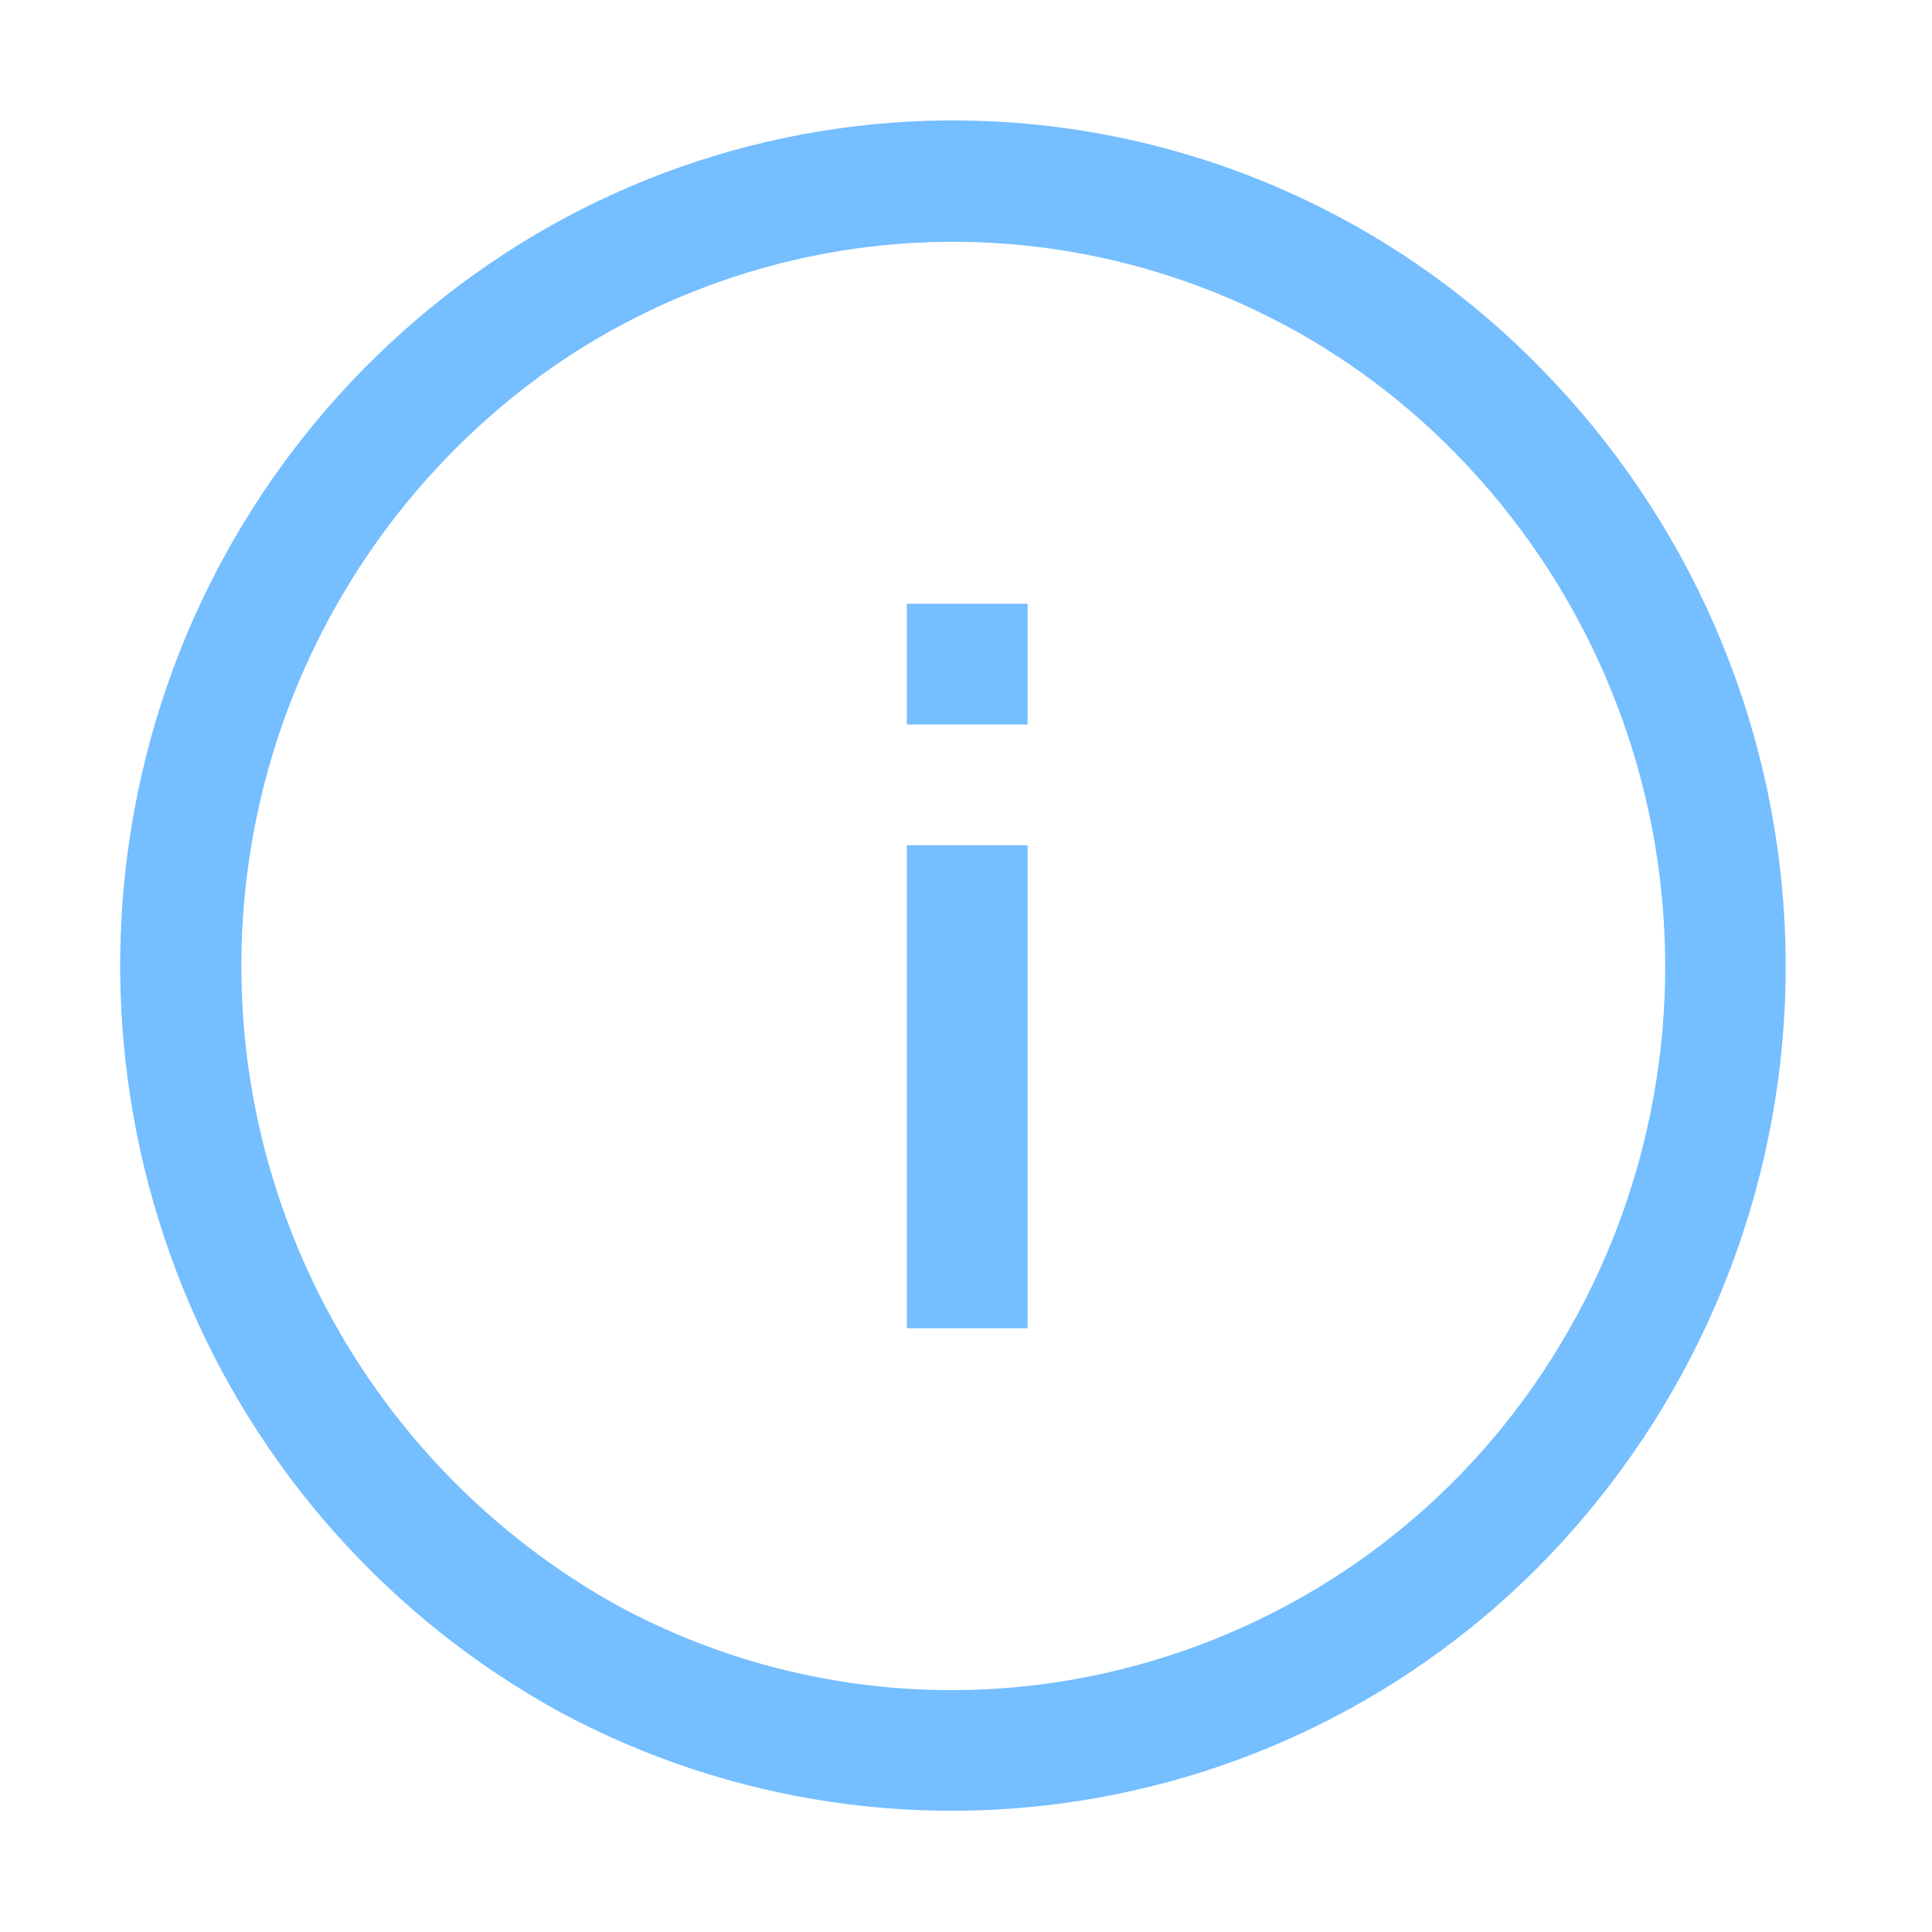
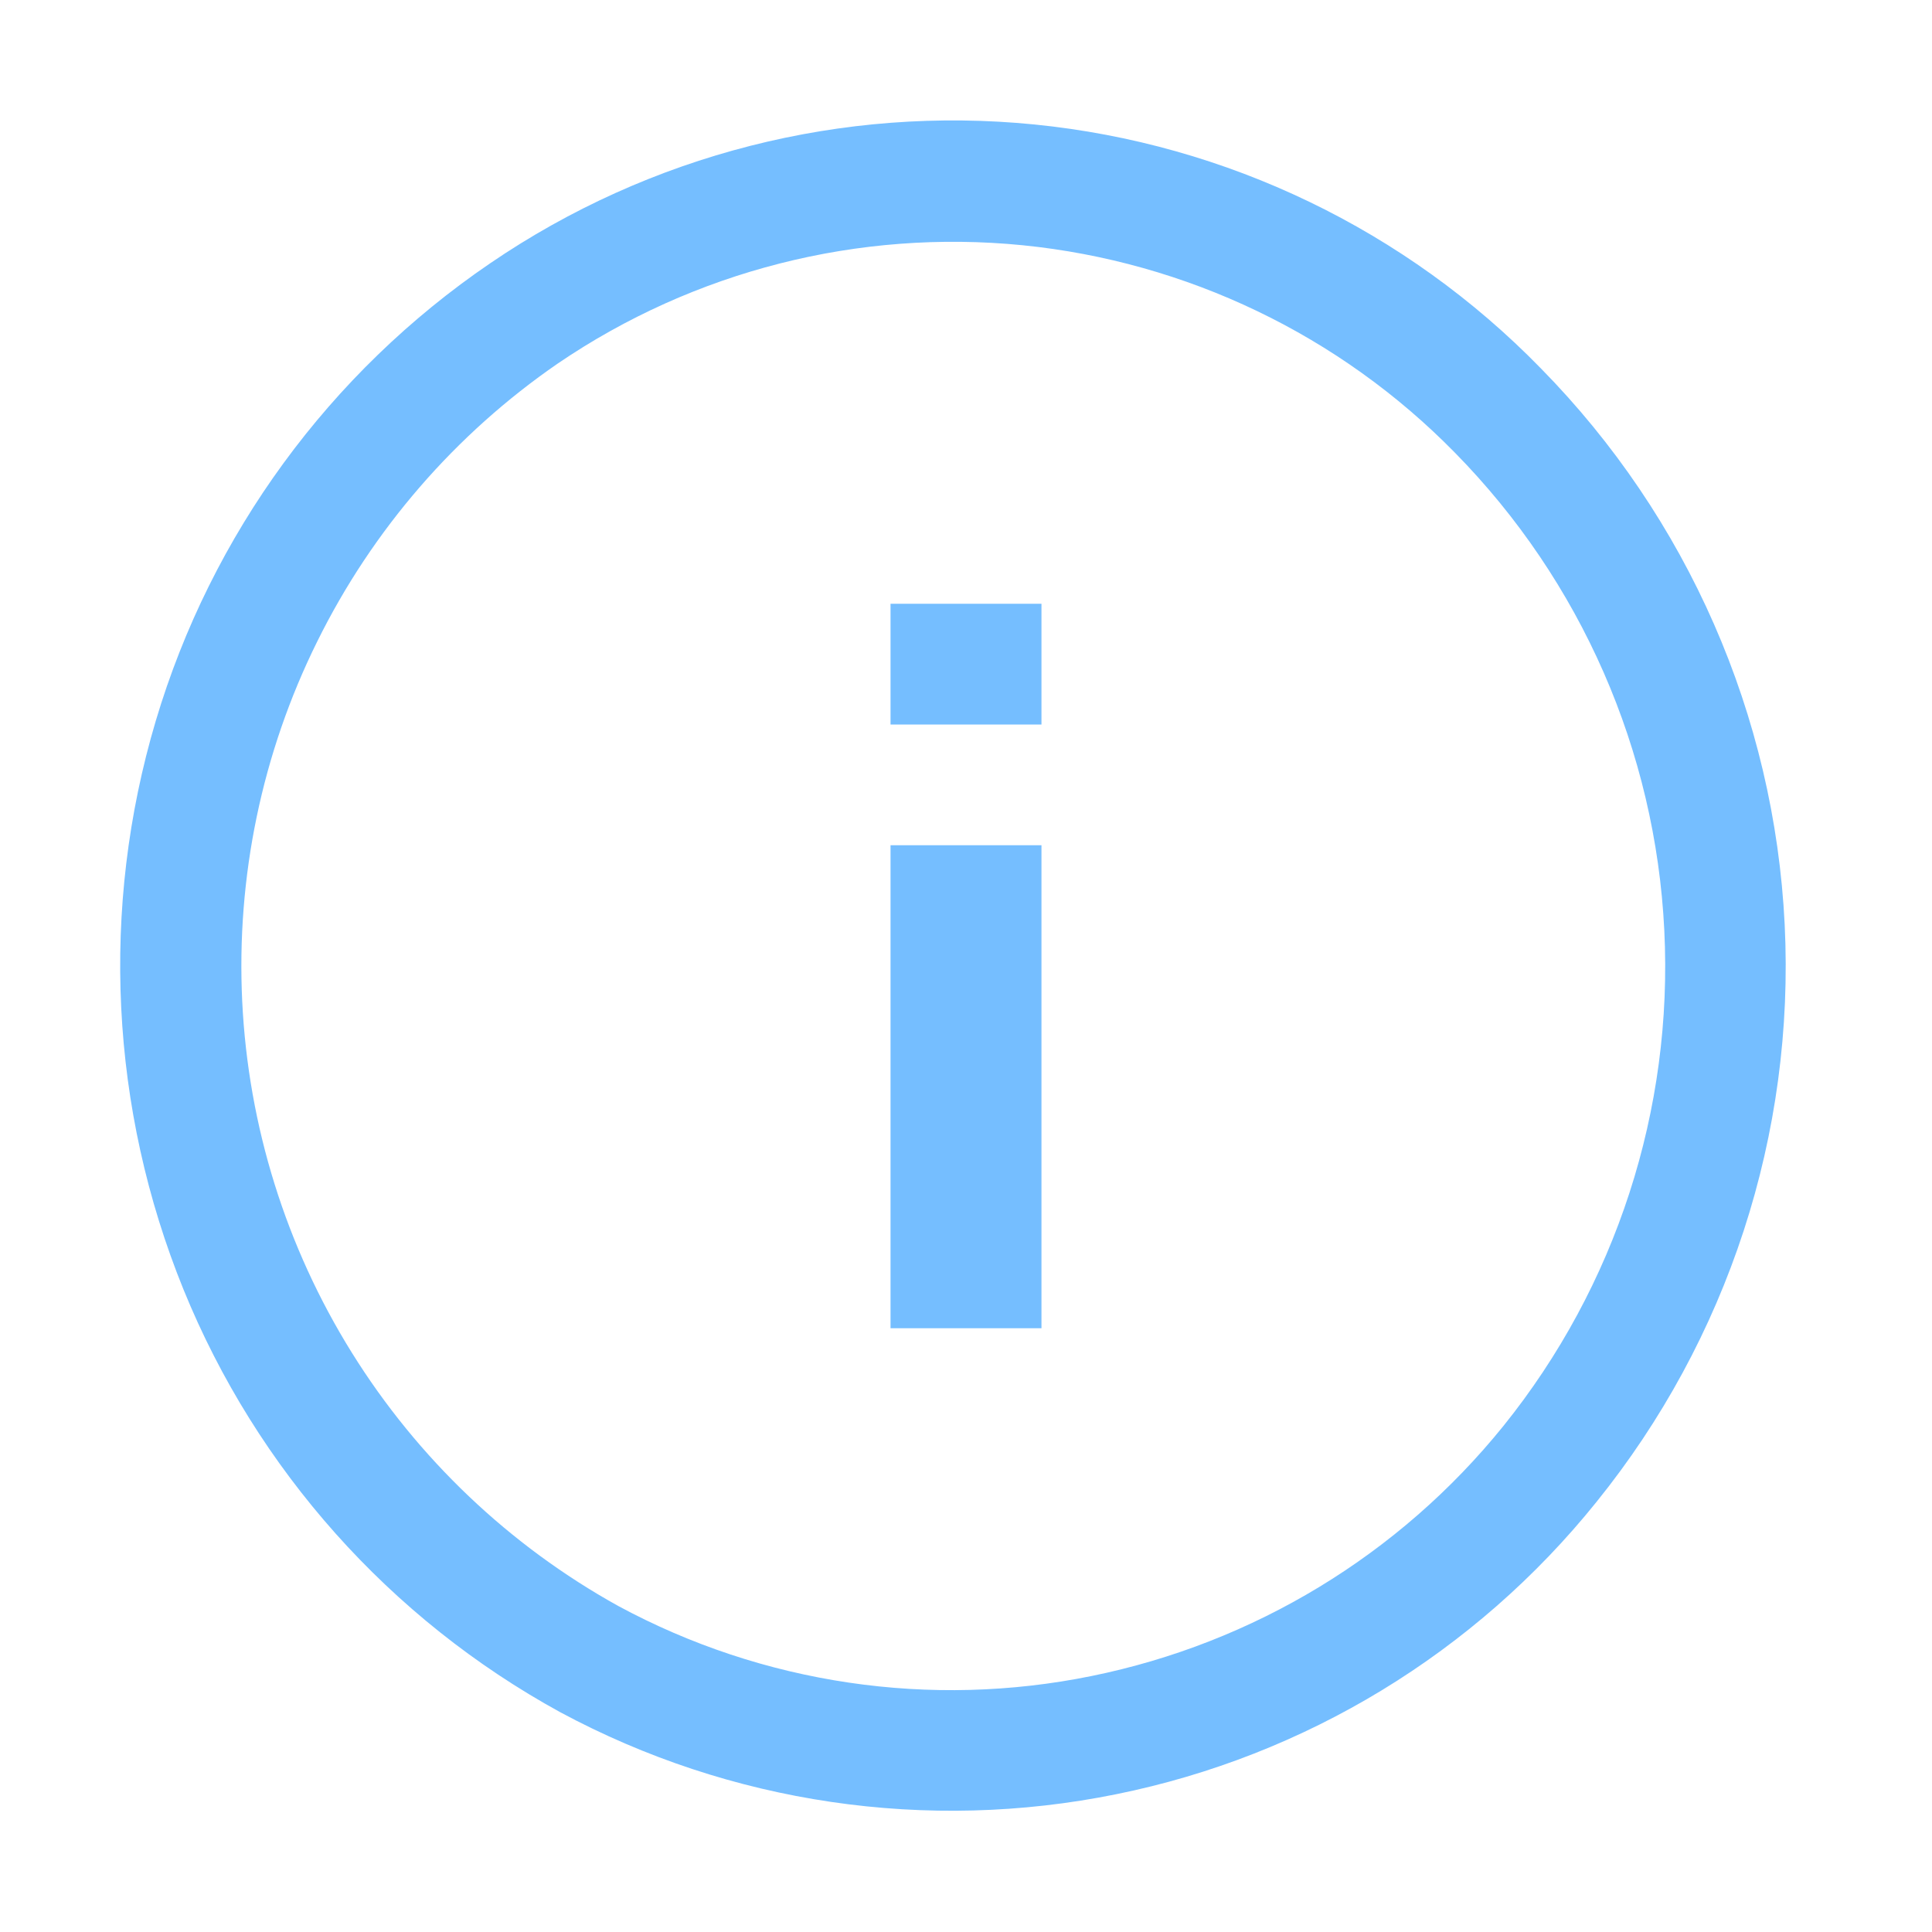
<svg xmlns="http://www.w3.org/2000/svg" width="16" height="16" viewBox="0 0 16 16" fill="none">
-   <path fill-rule="evenodd" clip-rule="evenodd" d="M8.568 1.031C10.159 1.19 11.644 1.905 12.76 3.05C13.976 4.286 14.695 5.926 14.78 7.657C14.865 9.389 14.31 11.091 13.22 12.44C12.218 13.686 10.811 14.542 9.244 14.859C7.677 15.177 6.048 14.937 4.64 14.18C3.229 13.407 2.127 12.171 1.52 10.68C0.911 9.182 0.829 7.52 1.29 5.97C1.75 4.425 2.728 3.087 4.06 2.18C5.381 1.279 6.977 0.872 8.568 1.031ZM9.04 13.88C10.383 13.607 11.589 12.876 12.45 11.81C13.383 10.651 13.857 9.19 13.783 7.704C13.71 6.218 13.093 4.811 12.05 3.75C11.095 2.775 9.827 2.167 8.469 2.031C7.111 1.896 5.749 2.242 4.62 3.01C3.77 3.595 3.084 4.388 2.627 5.313C2.169 6.237 1.956 7.264 2.006 8.294C2.056 9.325 2.368 10.325 2.913 11.201C3.458 12.077 4.218 12.8 5.12 13.3C6.318 13.947 7.706 14.152 9.04 13.88ZM8.51 7L7.51 7L7.51 11L8.51 11L8.51 7ZM8.51 5L7.51 5L7.51 6L8.51 6L8.51 5Z" fill="#75BEFF" />
+   <path fill-rule="evenodd" clip-rule="evenodd" d="M8.568 1.031C10.159 1.19 11.644 1.905 12.76 3.05C13.976 4.286 14.695 5.926 14.78 7.657C14.865 9.389 14.31 11.091 13.22 12.44C12.218 13.686 10.811 14.542 9.244 14.859C7.677 15.177 6.048 14.937 4.64 14.18C3.229 13.407 2.127 12.171 1.52 10.68C0.911 9.182 0.829 7.52 1.29 5.97C1.75 4.425 2.728 3.087 4.06 2.18C5.381 1.279 6.977 0.872 8.568 1.031ZM9.04 13.88C10.383 13.607 11.589 12.876 12.45 11.81C13.383 10.651 13.857 9.19 13.783 7.704C13.71 6.218 13.093 4.811 12.05 3.75C11.095 2.775 9.827 2.167 8.469 2.031C7.111 1.896 5.749 2.242 4.62 3.01C3.77 3.595 3.084 4.388 2.627 5.313C2.169 6.237 1.956 7.264 2.006 8.294C2.056 9.325 2.368 10.325 2.913 11.201C3.458 12.077 4.218 12.8 5.12 13.3C6.318 13.947 7.706 14.152 9.04 13.88ZM7.375 6L8.625 6L8.625 5L7.375 5L7.375 6ZM8.625 7L8.625 11L7.375 11L7.375 7L8.625 7Z" fill="#75BEFF" />
</svg>
